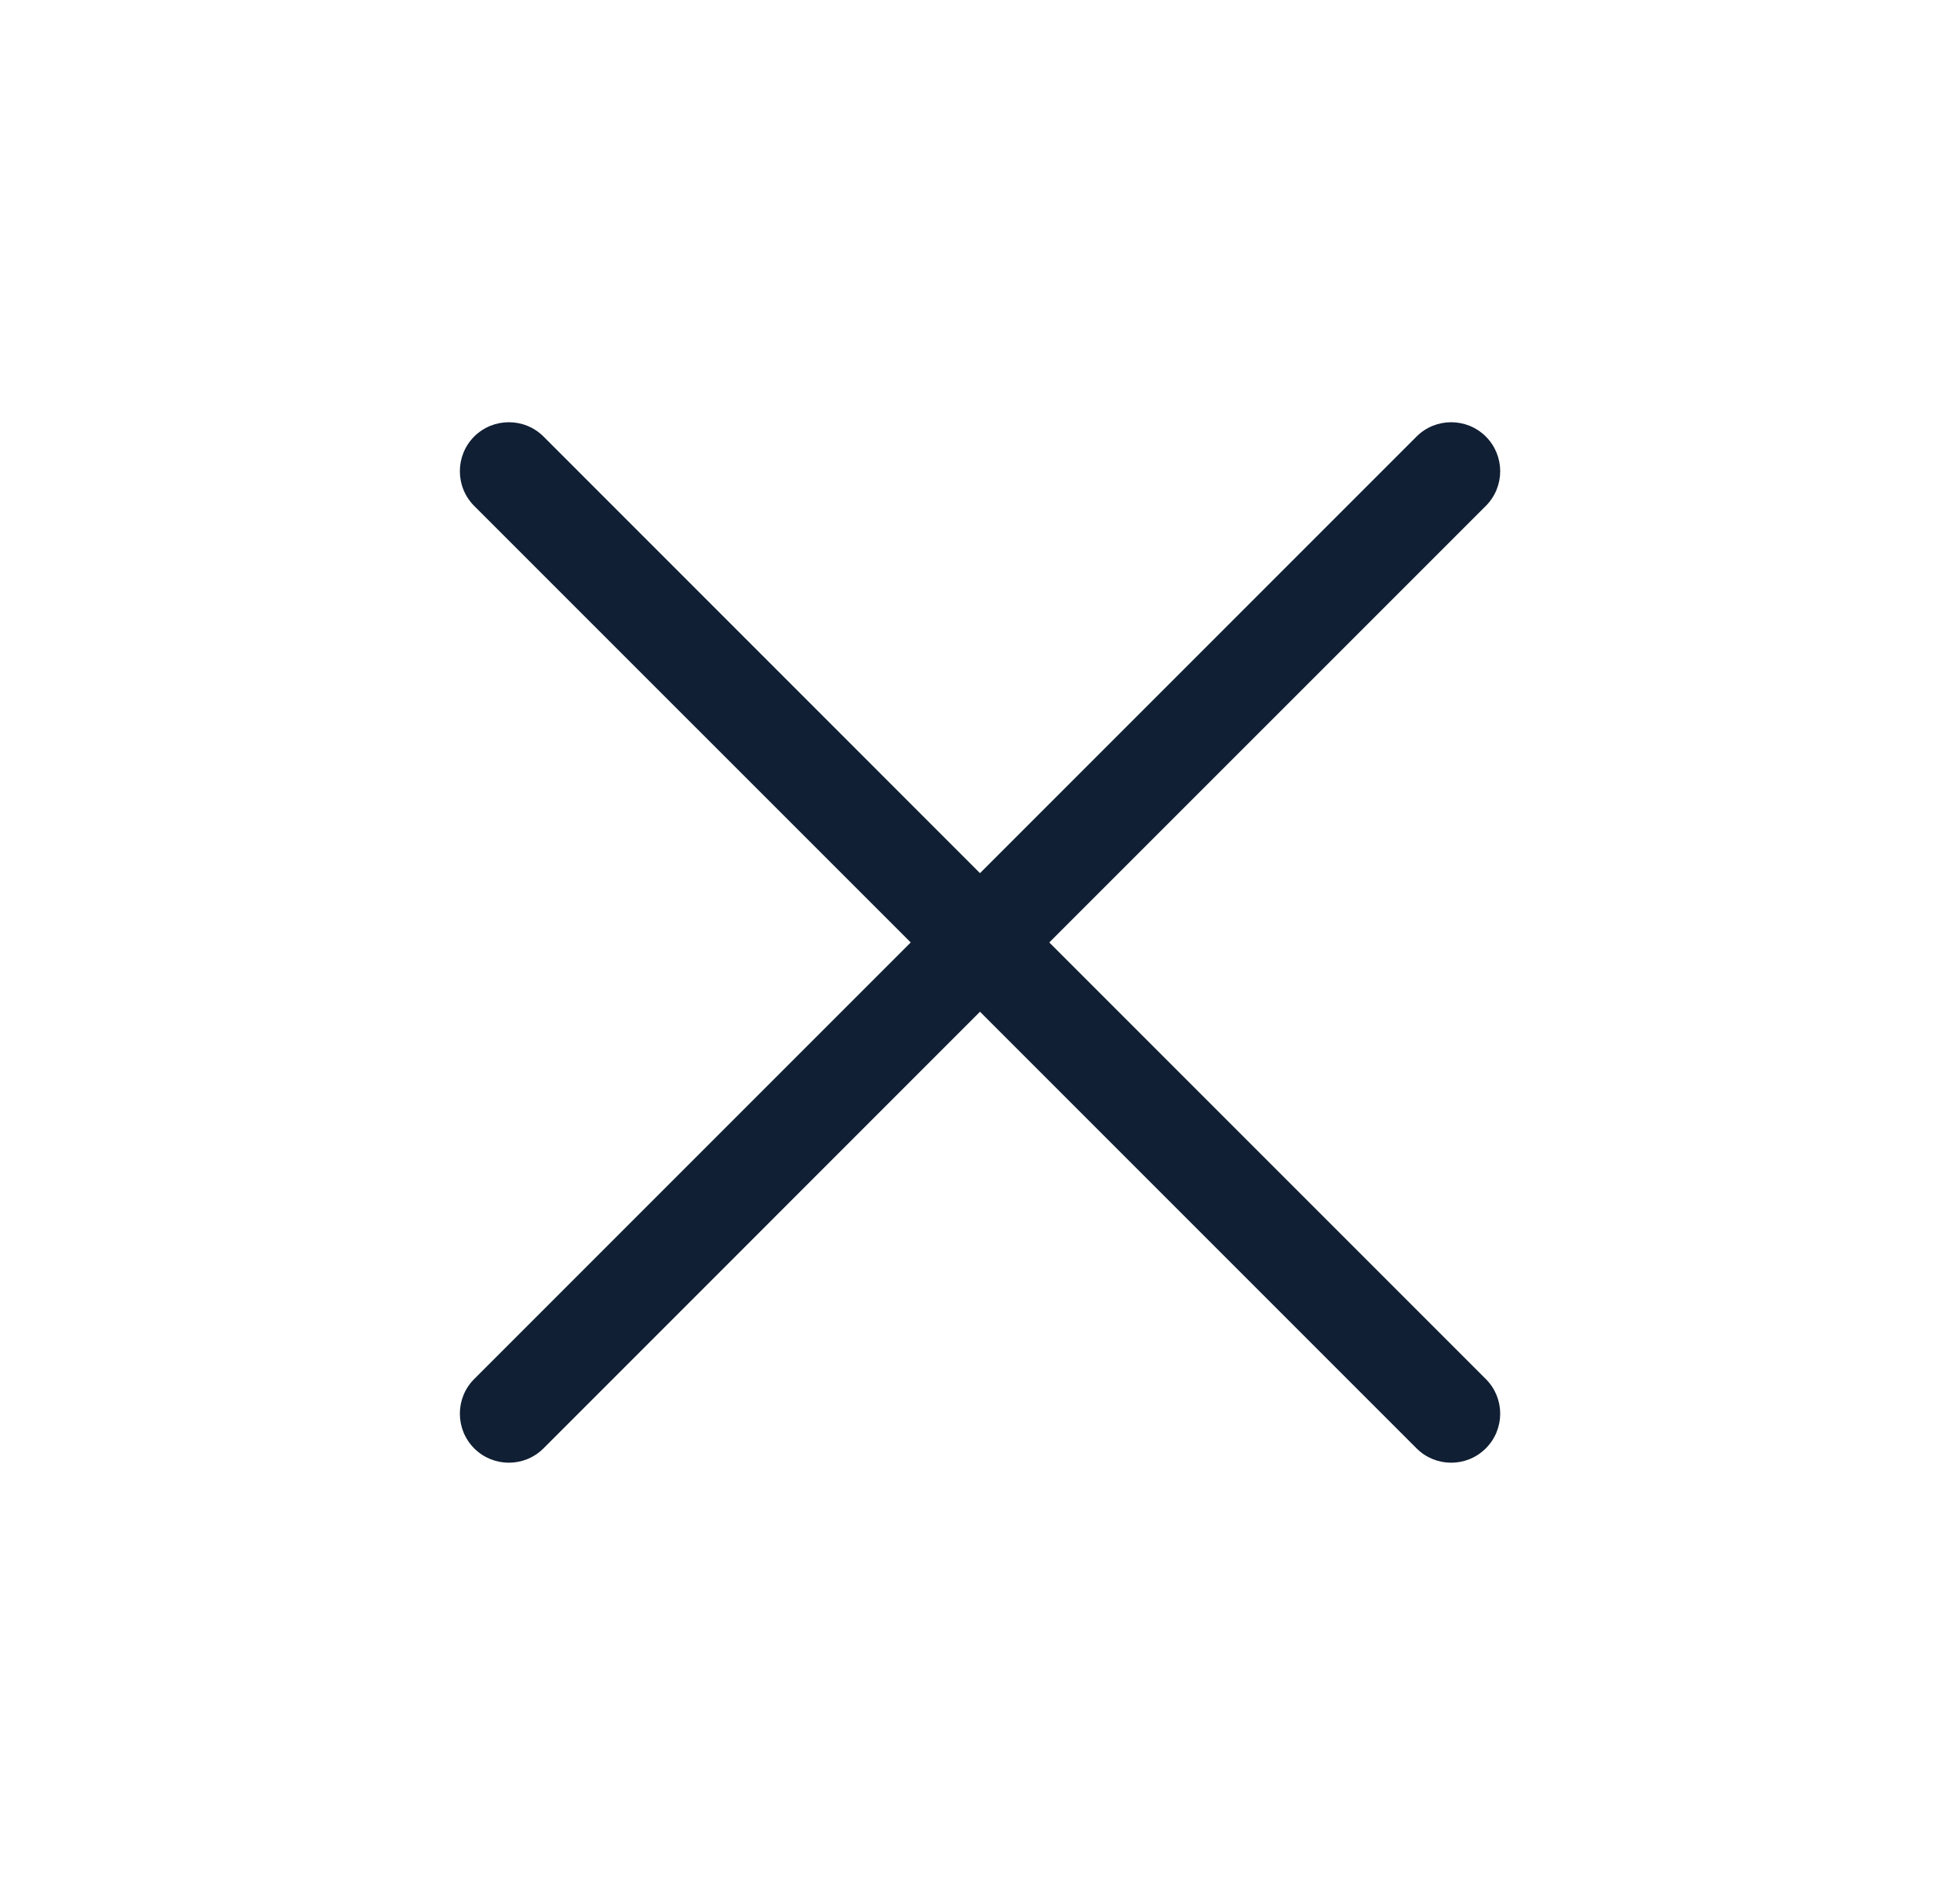
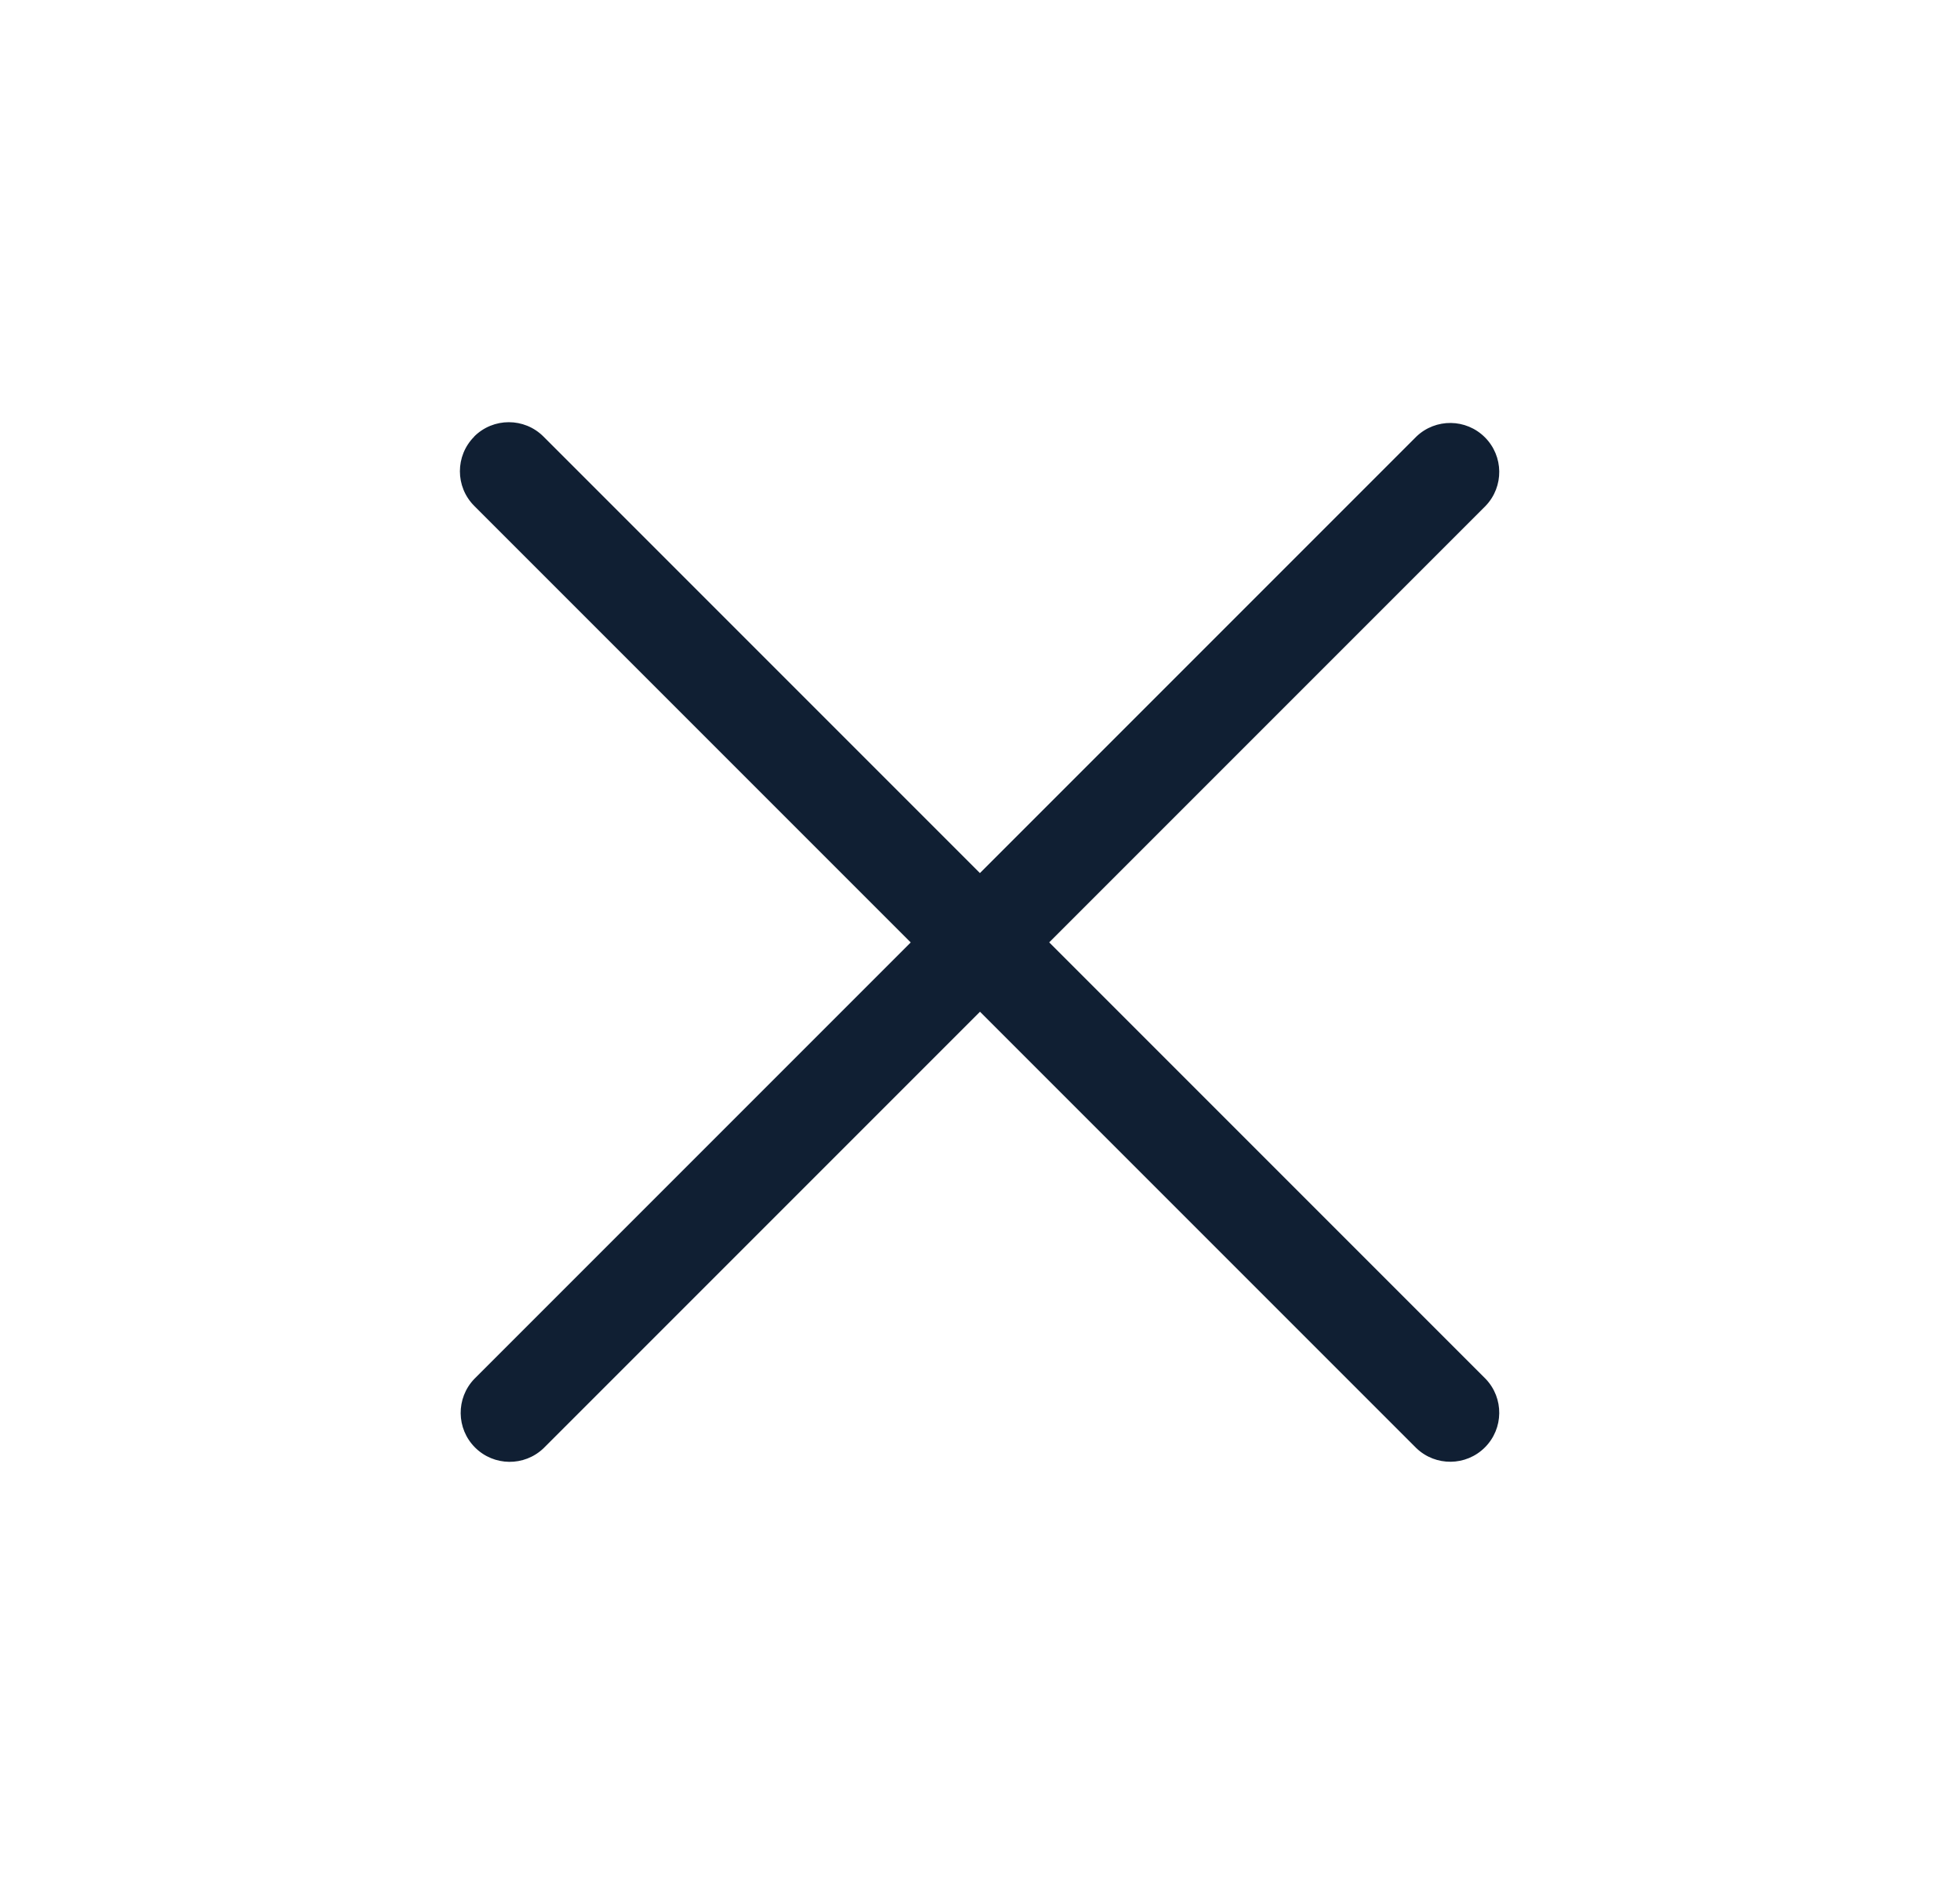
- <svg xmlns="http://www.w3.org/2000/svg" width="26" height="25" viewBox="0 0 26 25" fill="none">
-   <path fill-rule="evenodd" clip-rule="evenodd" d="M6.29 5.79C6.544 5.537 6.956 5.537 7.21 5.79L13 11.581L18.791 5.79C19.044 5.537 19.456 5.537 19.71 5.79C19.964 6.044 19.964 6.456 19.71 6.71L13.919 12.5L19.71 18.291C19.964 18.544 19.964 18.956 19.71 19.21C19.456 19.464 19.044 19.464 18.791 19.21L13 13.419L7.21 19.21C6.956 19.464 6.544 19.464 6.29 19.21C6.037 18.956 6.037 18.544 6.29 18.291L12.081 12.5L6.29 6.71C6.037 6.456 6.037 6.044 6.29 5.79Z" fill="#101F33" />
+ <svg xmlns="http://www.w3.org/2000/svg" width="26" height="25" fill="none">
+   <path fill-rule="evenodd" d="M6.29 5.79a.65.65 0 0 1 .919 0l5.79 5.79 5.79-5.79a.65.65 0 0 1 .919.919l-5.79 5.79 5.79 5.79a.65.65 0 0 1-.919.919L13 13.419l-5.79 5.79a.65.65 0 0 1-.919-.919l5.79-5.79-5.79-5.79a.65.65 0 0 1 0-.919z" fill="#101f33" />
</svg>
